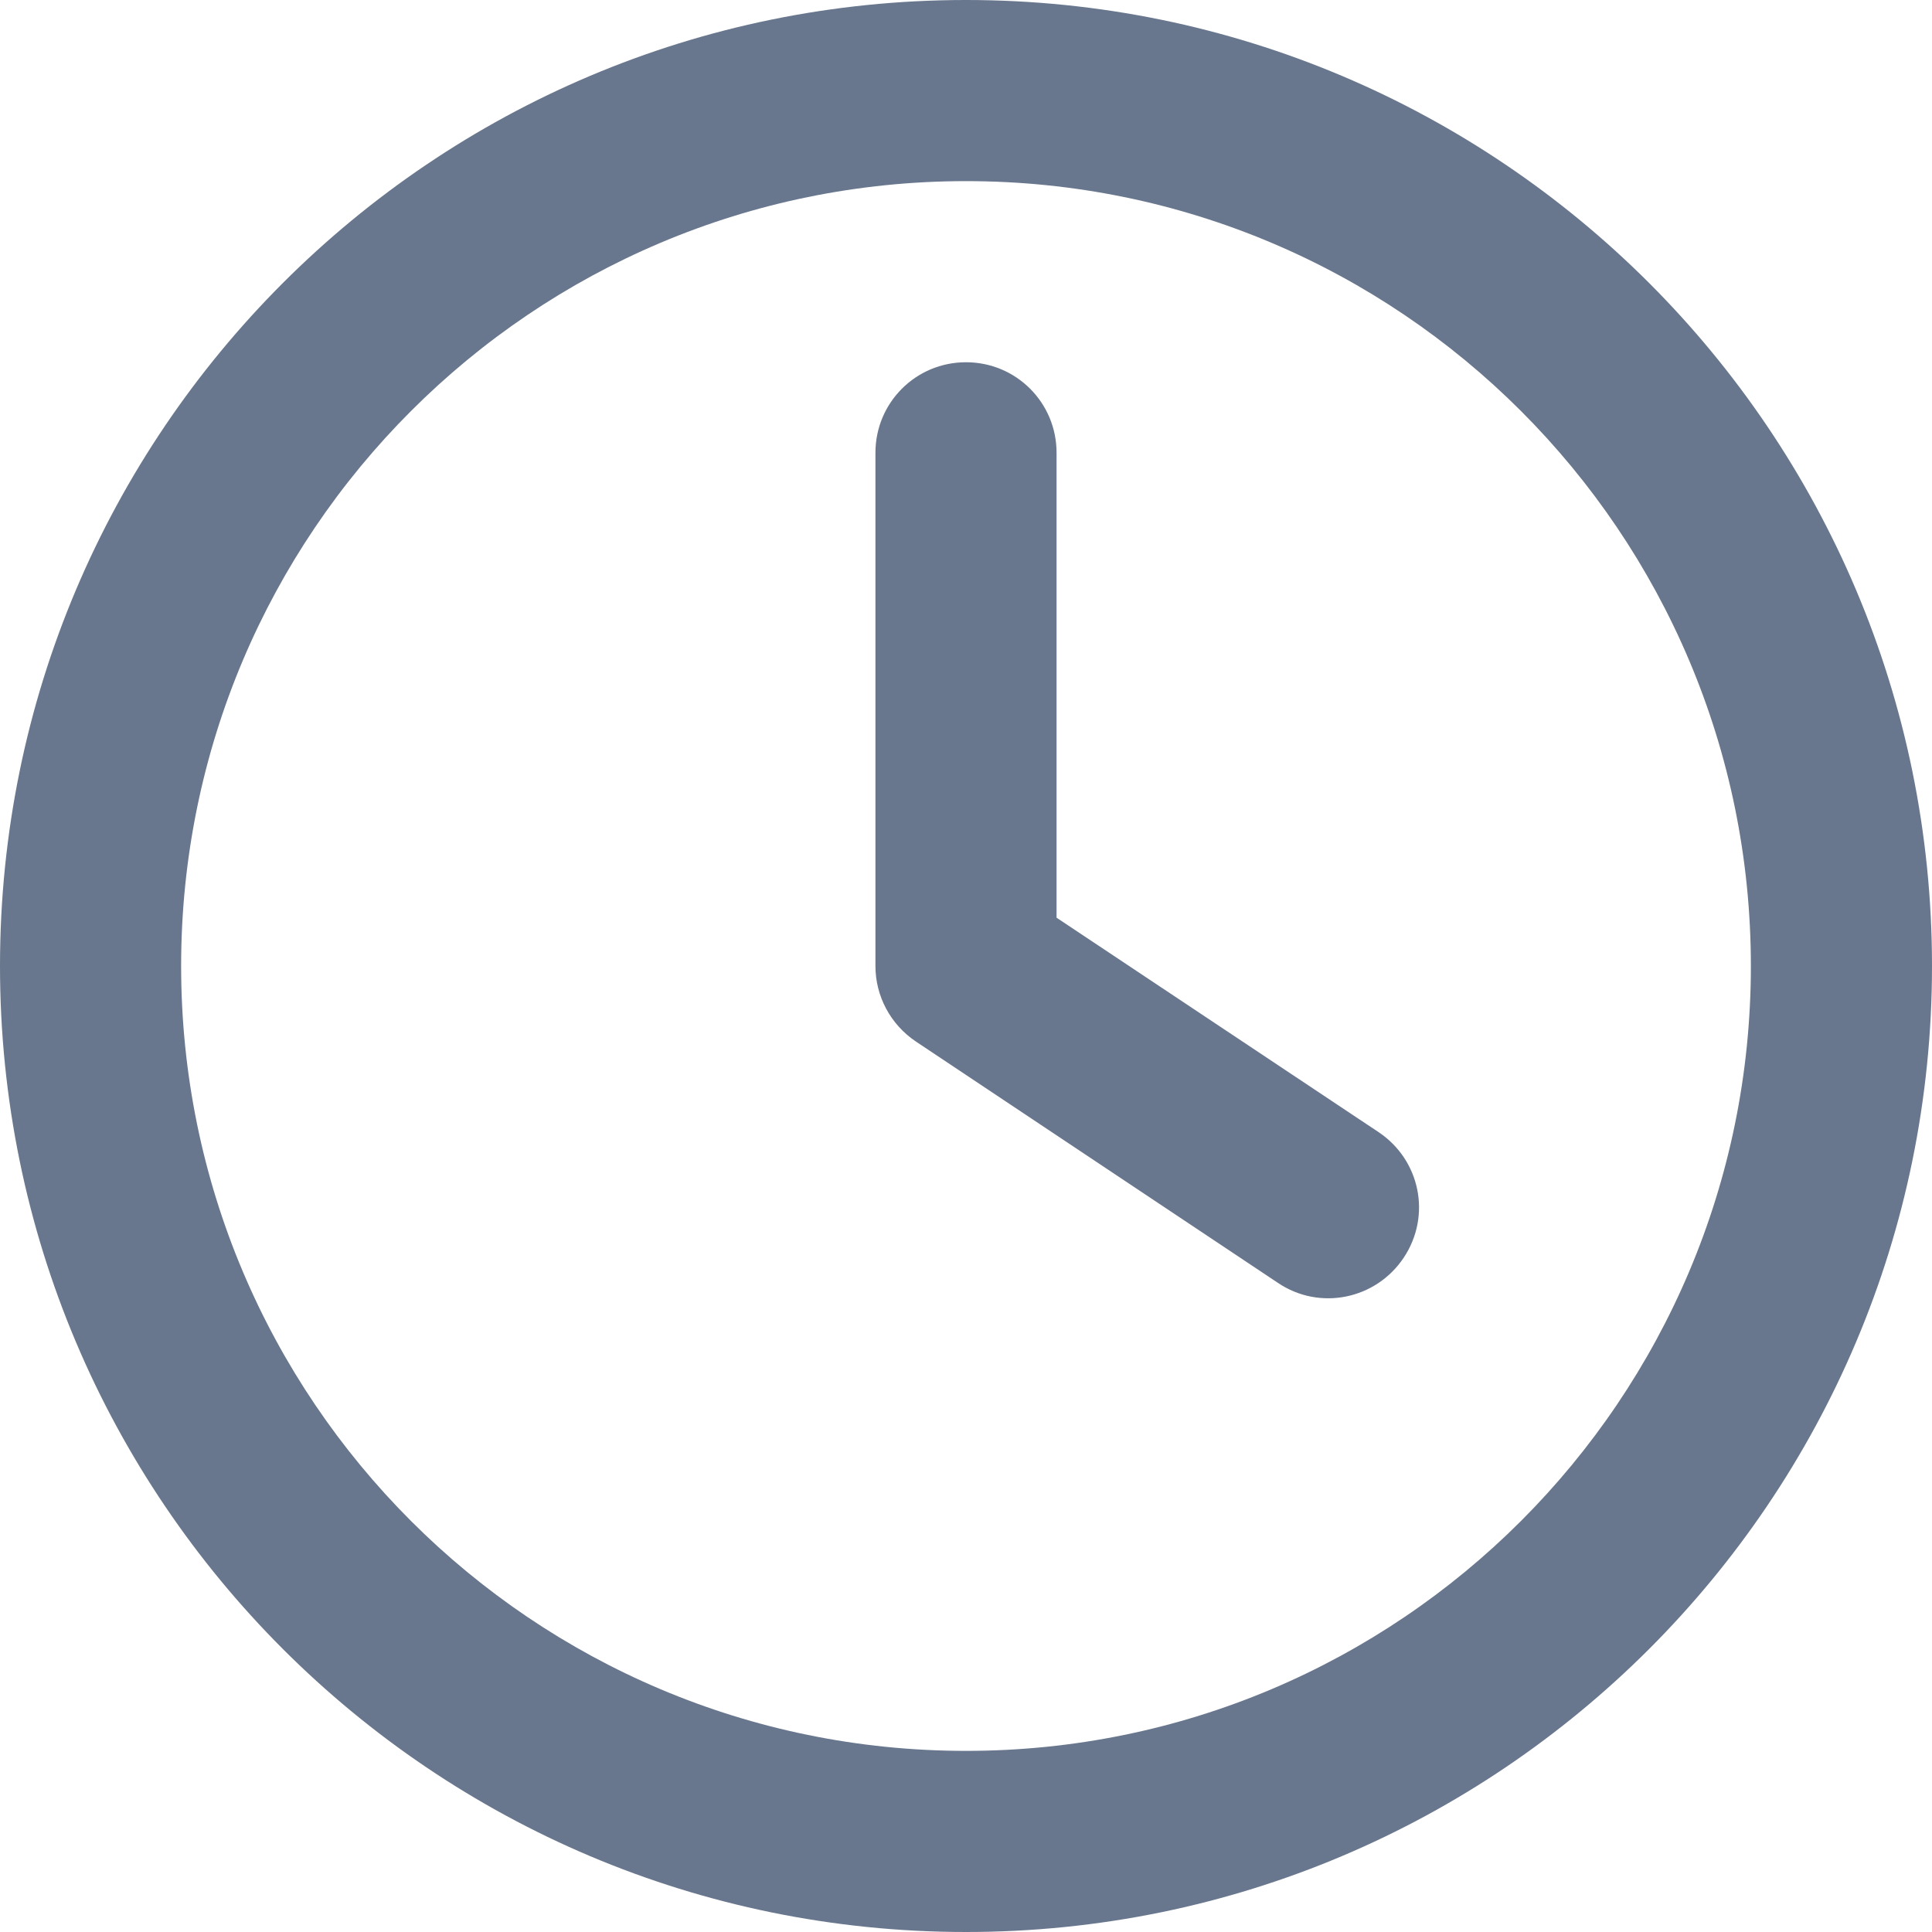
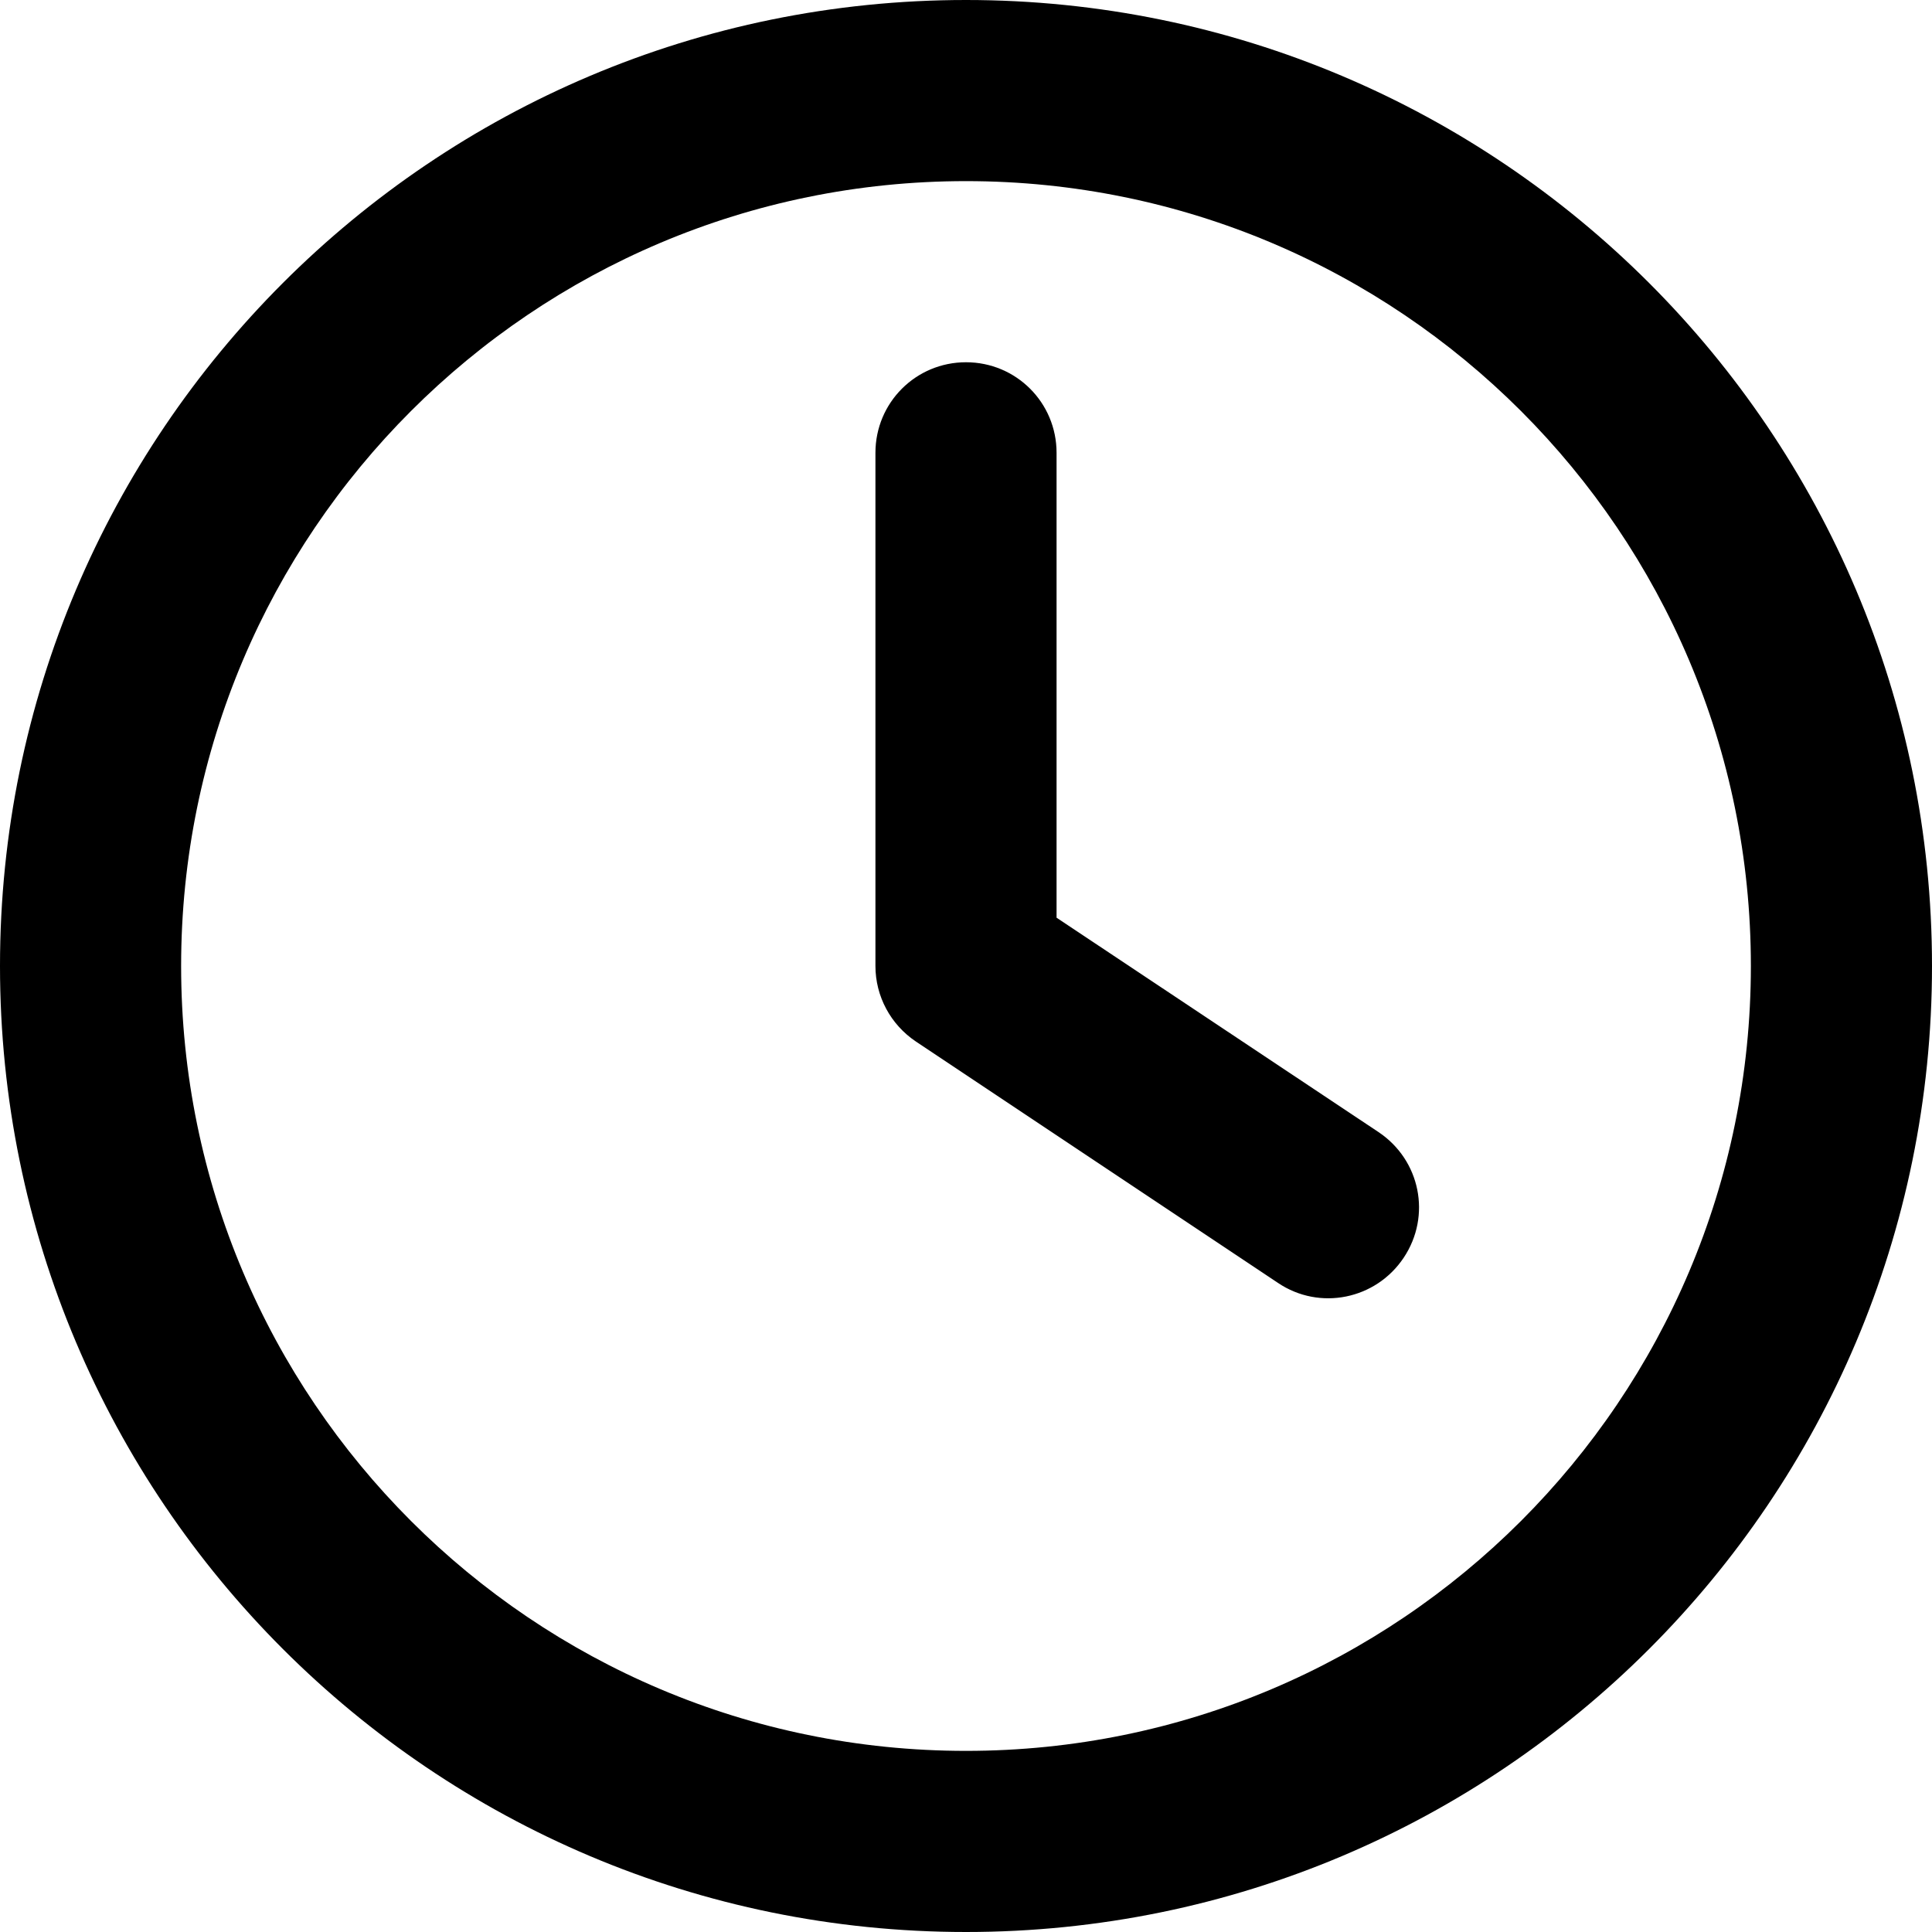
<svg xmlns="http://www.w3.org/2000/svg" viewBox="0 0 512 512" height="34" width="34">
-   <path fill="#68778d" d="M464 256A208 208 0 1 1 48 256a208 208 0 1 1 416 0zM0 256a256 256 0 1 0 512 0A256 256 0 1 0 0 256zM232 120V256c0 8 4 15.5 10.7 20l96 64c11 7.4 25.9 4.4 33.3-6.7s4.4-25.9-6.7-33.3L280 243.2V120c0-13.3-10.7-24-24-24s-24 10.7-24 24z" />
+   <path d="M464 256A208 208 0 1 1 48 256a208 208 0 1 1 416 0zM0 256a256 256 0 1 0 512 0A256 256 0 1 0 0 256zM232 120V256c0 8 4 15.5 10.7 20l96 64c11 7.4 25.9 4.4 33.3-6.7s4.4-25.9-6.7-33.3L280 243.2V120c0-13.3-10.7-24-24-24s-24 10.7-24 24z" />
</svg>
